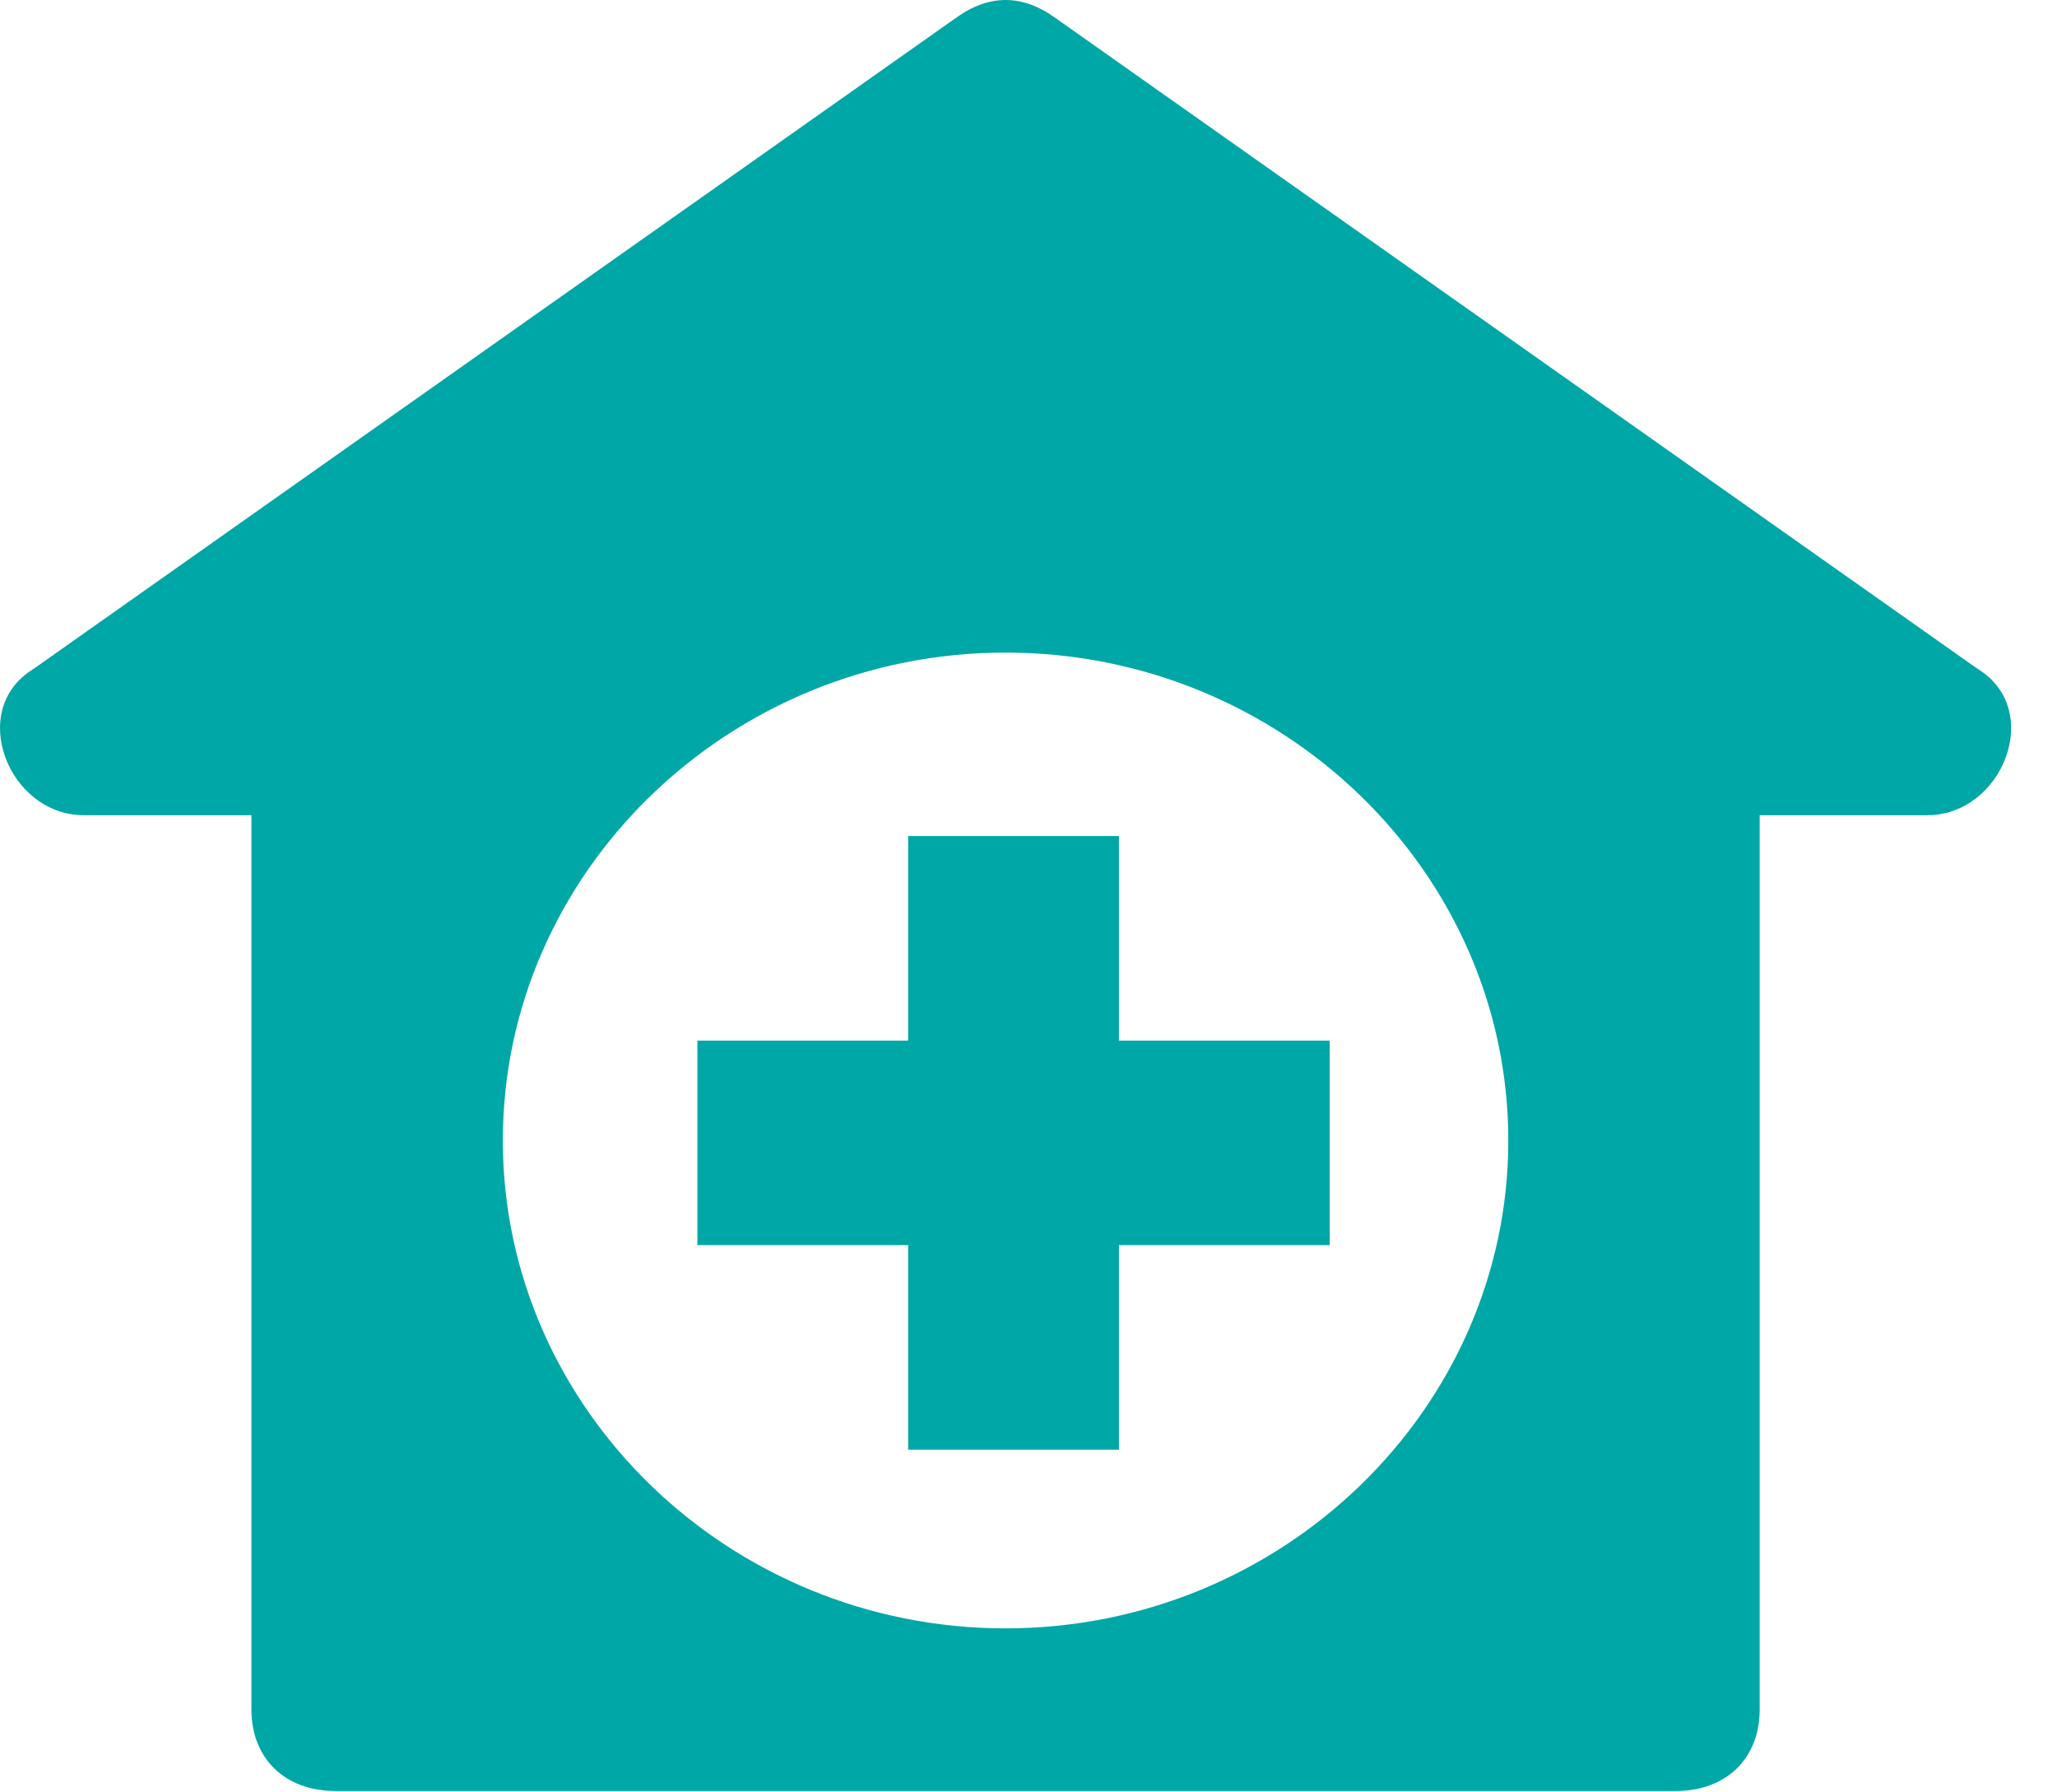
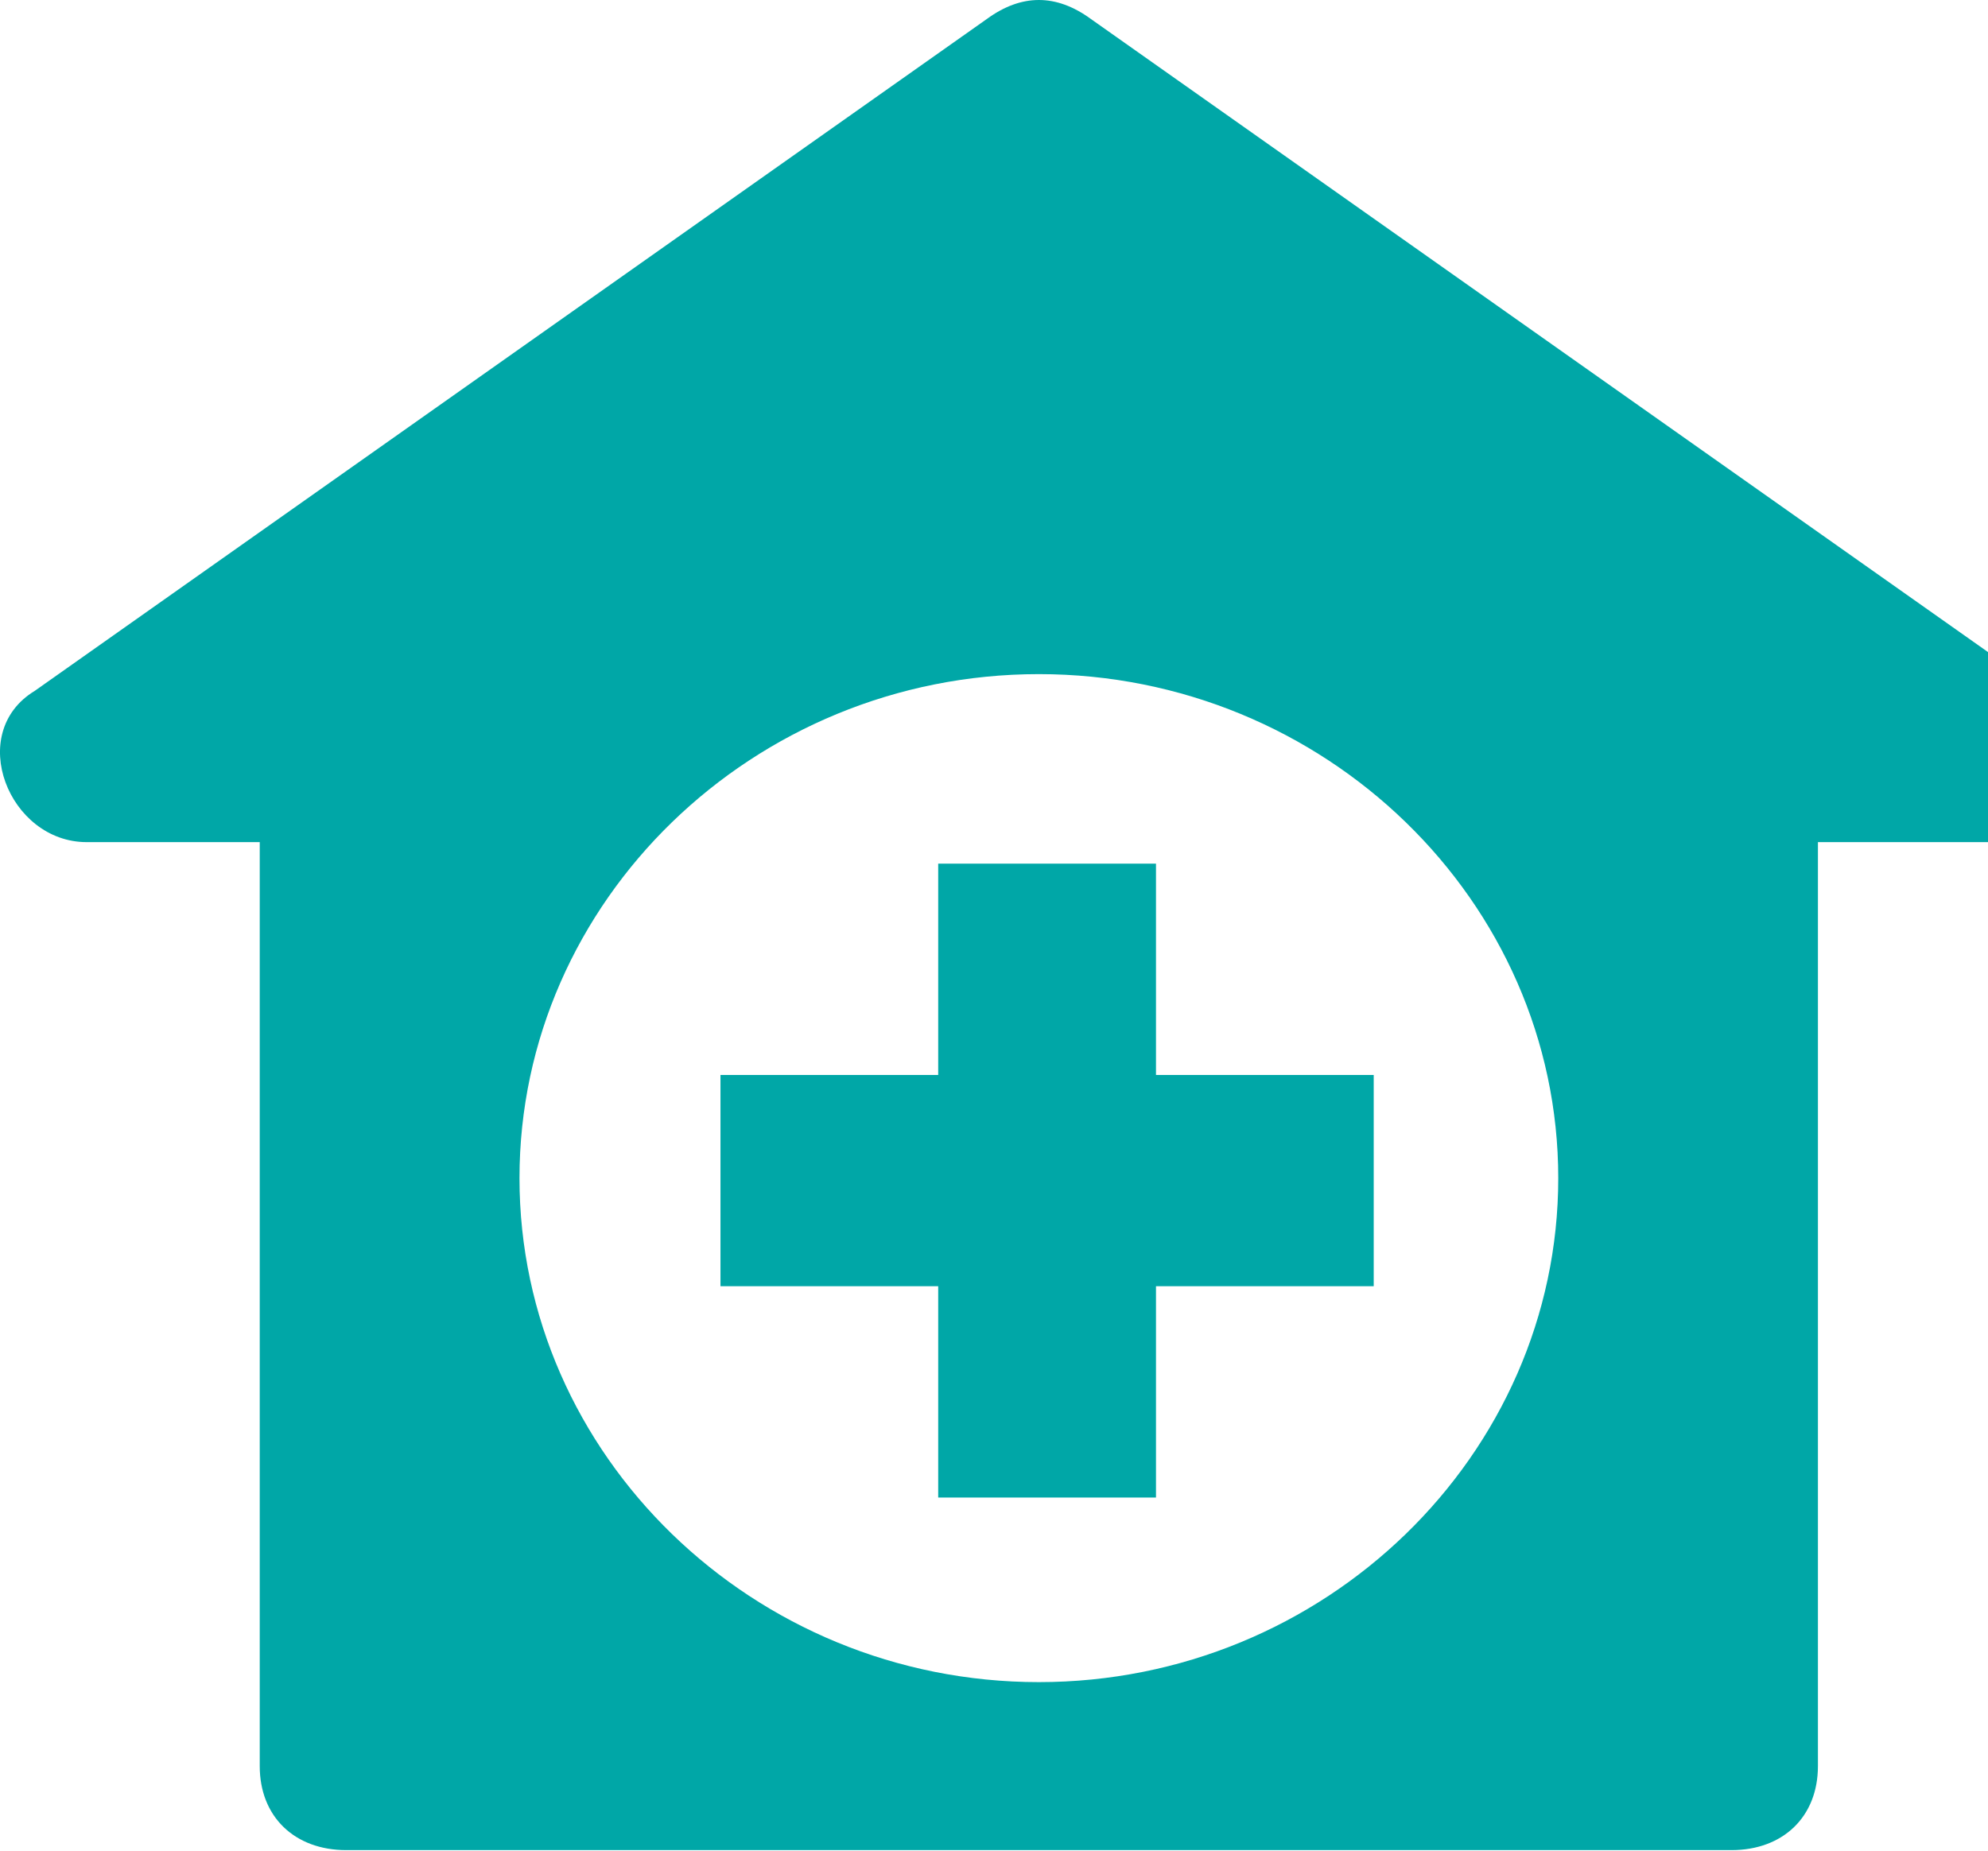
- <svg xmlns="http://www.w3.org/2000/svg" width="31" height="27" viewBox="0 0 31 27">
-   <g fill="#00A7A7" fill-rule="nonzero">
-     <path d="M29.803 10.08L15.913.276c-.506-.368-1.011-.368-1.516 0L.507 10.08c-1.011.613-.38 2.206.757 2.206h2.525v13.48c0 .736.506 1.226 1.263 1.226h20.205c.757 0 1.262-.49 1.262-1.225V12.286h2.526c1.136 0 1.768-1.593.758-2.206zM15.154 24.541c-4.167 0-7.576-3.309-7.576-7.353s3.41-7.353 7.576-7.353c4.168 0 7.577 3.309 7.577 7.353s-3.41 7.353-7.577 7.353z" />
-     <path d="M16.863 15.683V12.6h-3.177v3.083H10.51v3.082h3.176v3.083h3.177v-3.083h3.176v-3.082z" />
+ <svg xmlns="http://www.w3.org/2000/svg" width="29px" height="27px" viewBox="0 0 29 27" version="1.1">
+   <g id="Icon/Insurance/Hospital-Bills" stroke="none" stroke-width="1" fill="none" fill-rule="evenodd">
+     <g id="Group-6" fill="#00A7A7" fill-rule="nonzero">
+       <g id="pharmacy">
+         <path d="M29.803,10.08 L15.912,0.276 C15.407,-0.092 14.902,-0.092 14.397,0.276 L0.506,10.08 C-0.504,10.693 0.127,12.286 1.264,12.286 L3.789,12.286 L3.789,25.767 C3.789,26.502 4.295,26.992 5.052,26.992 L25.257,26.992 C26.014,26.992 26.519,26.502 26.519,25.767 L26.519,12.286 L29.045,12.286 C30.181,12.286 30.813,10.693 29.803,10.08 Z M15.154,24.541 C10.987,24.541 7.578,21.232 7.578,17.188 C7.578,13.144 10.987,9.835 15.154,9.835 C19.322,9.835 22.731,13.144 22.731,17.188 C22.731,21.232 19.322,24.541 15.154,24.541 Z" id="Shape" />
+         <polygon id="Shape" points="16.863 15.683 16.863 12.6 13.686 12.6 13.686 15.683 10.51 15.683 10.51 18.765 13.686 18.765 13.686 21.848 16.863 21.848 16.863 18.765 20.039 18.765 20.039 15.683" />
+       </g>
+     </g>
  </g>
</svg>
